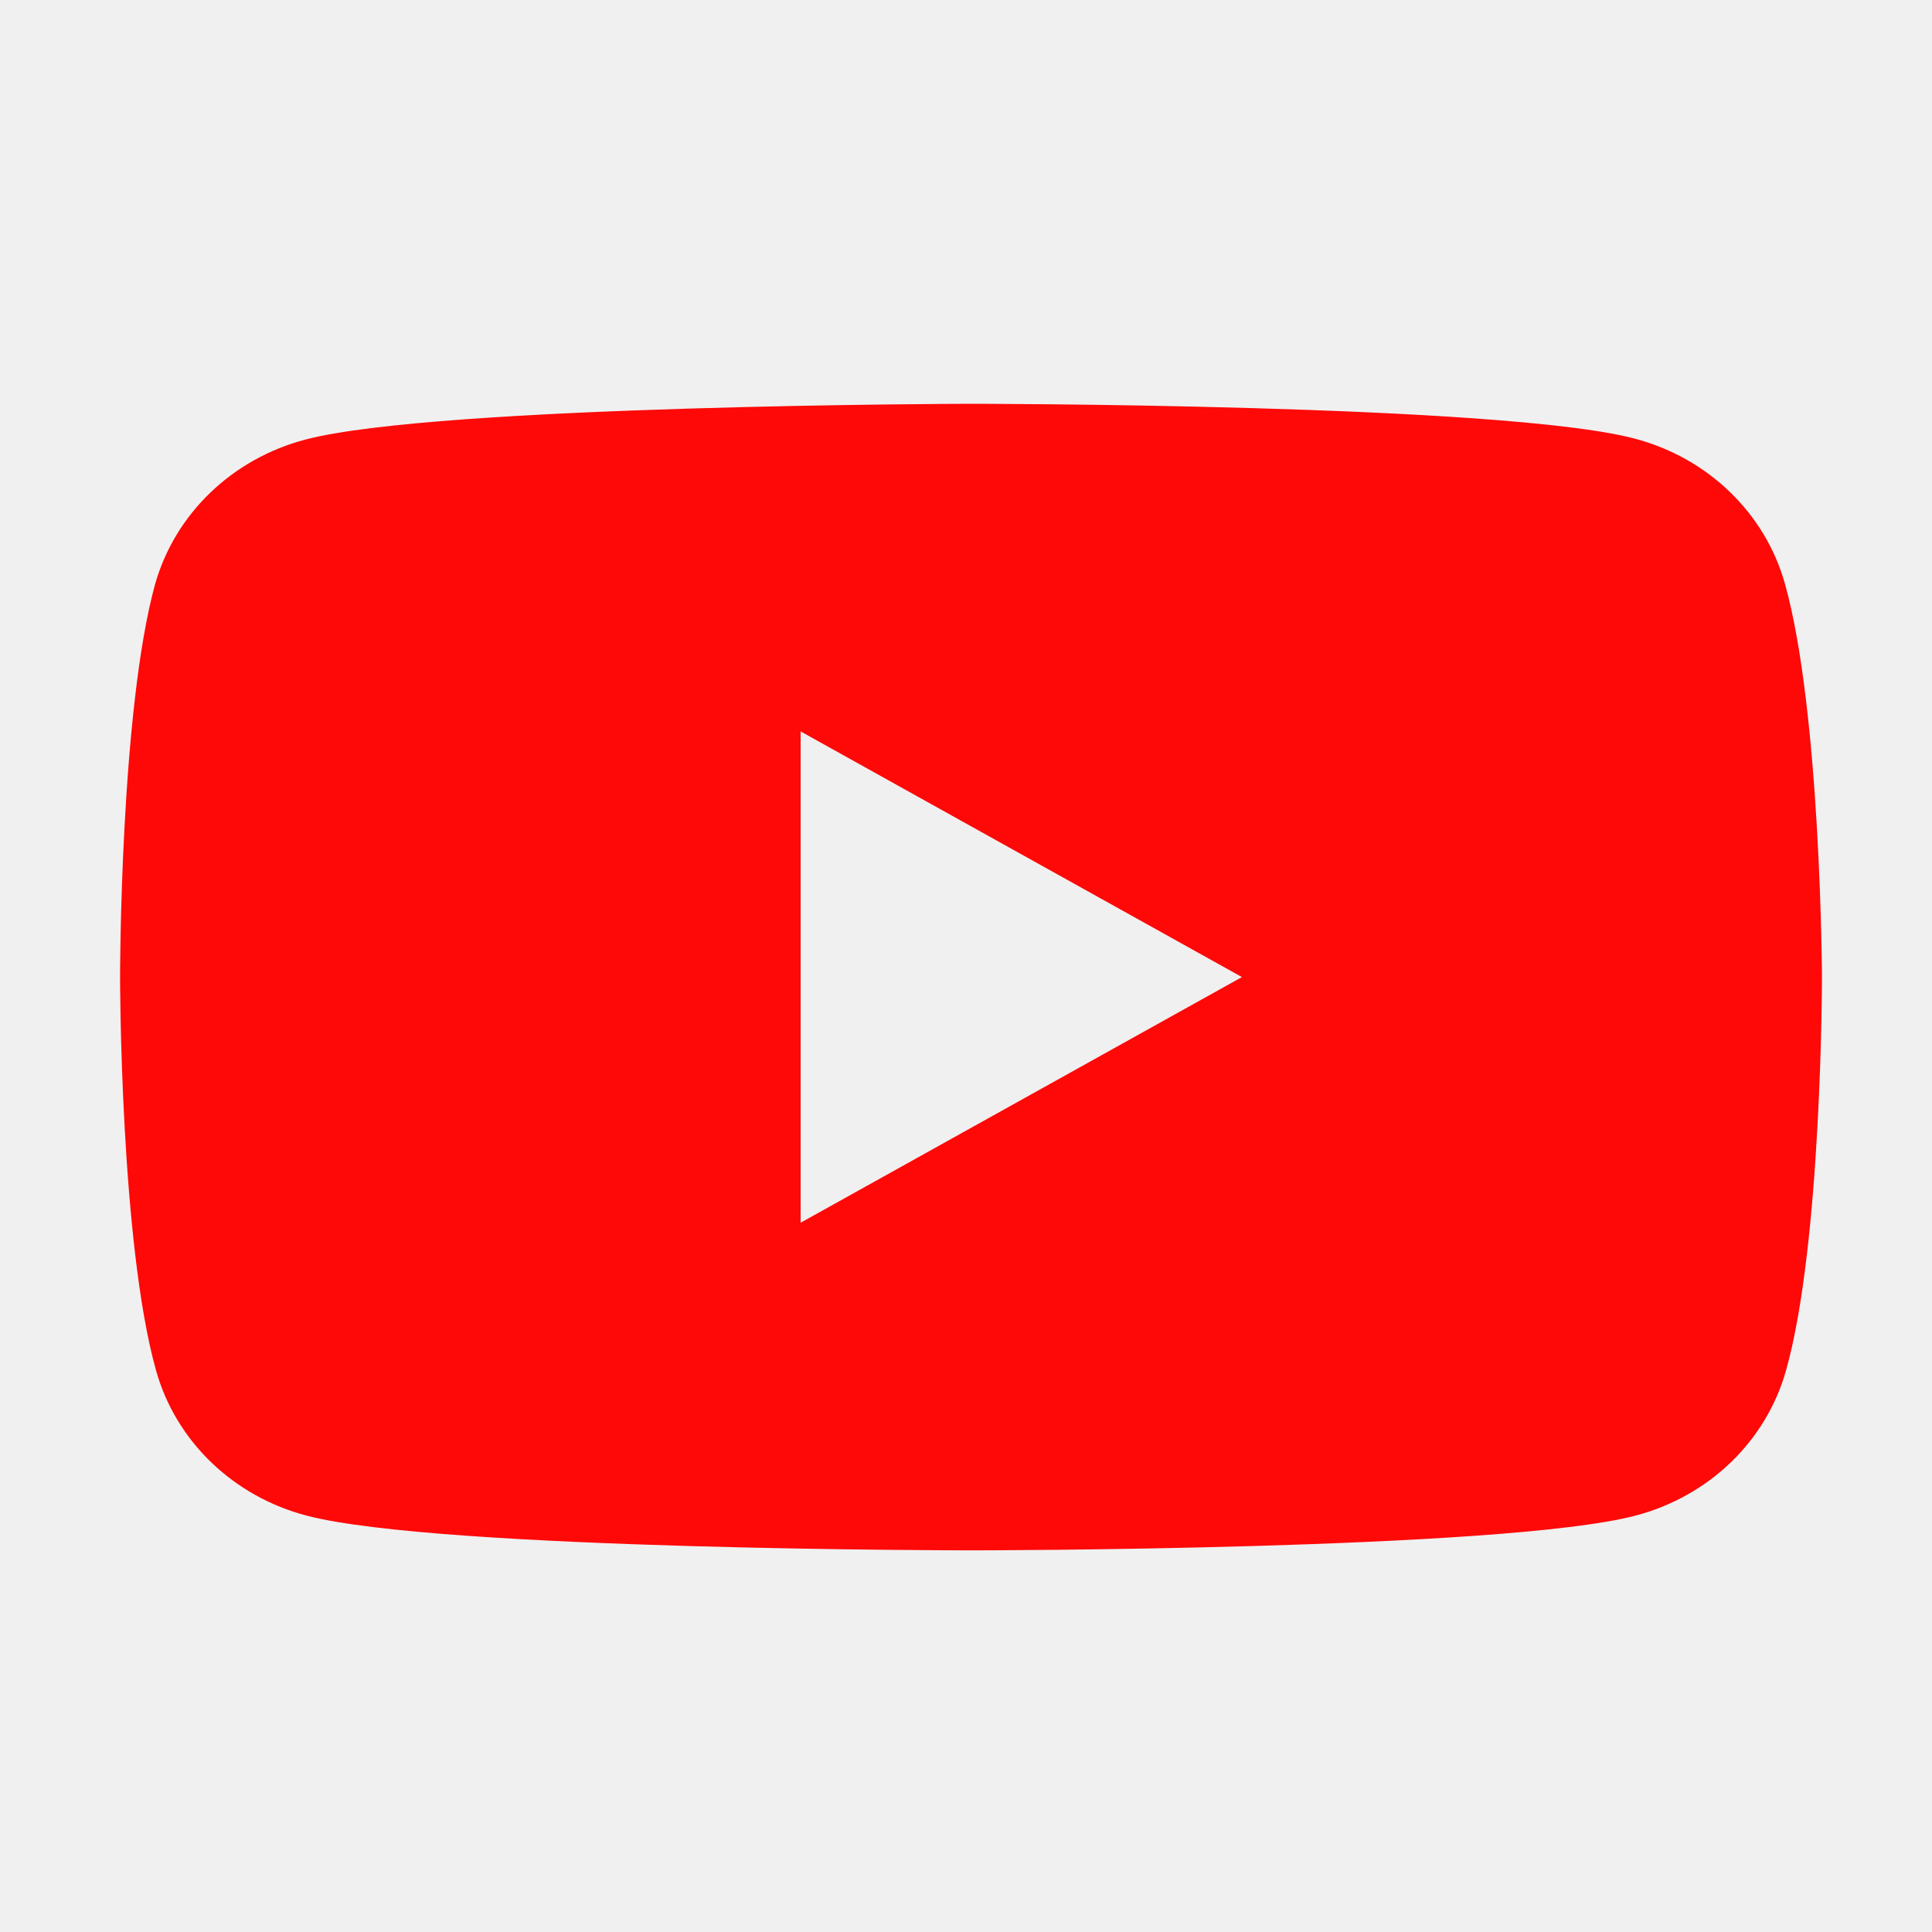
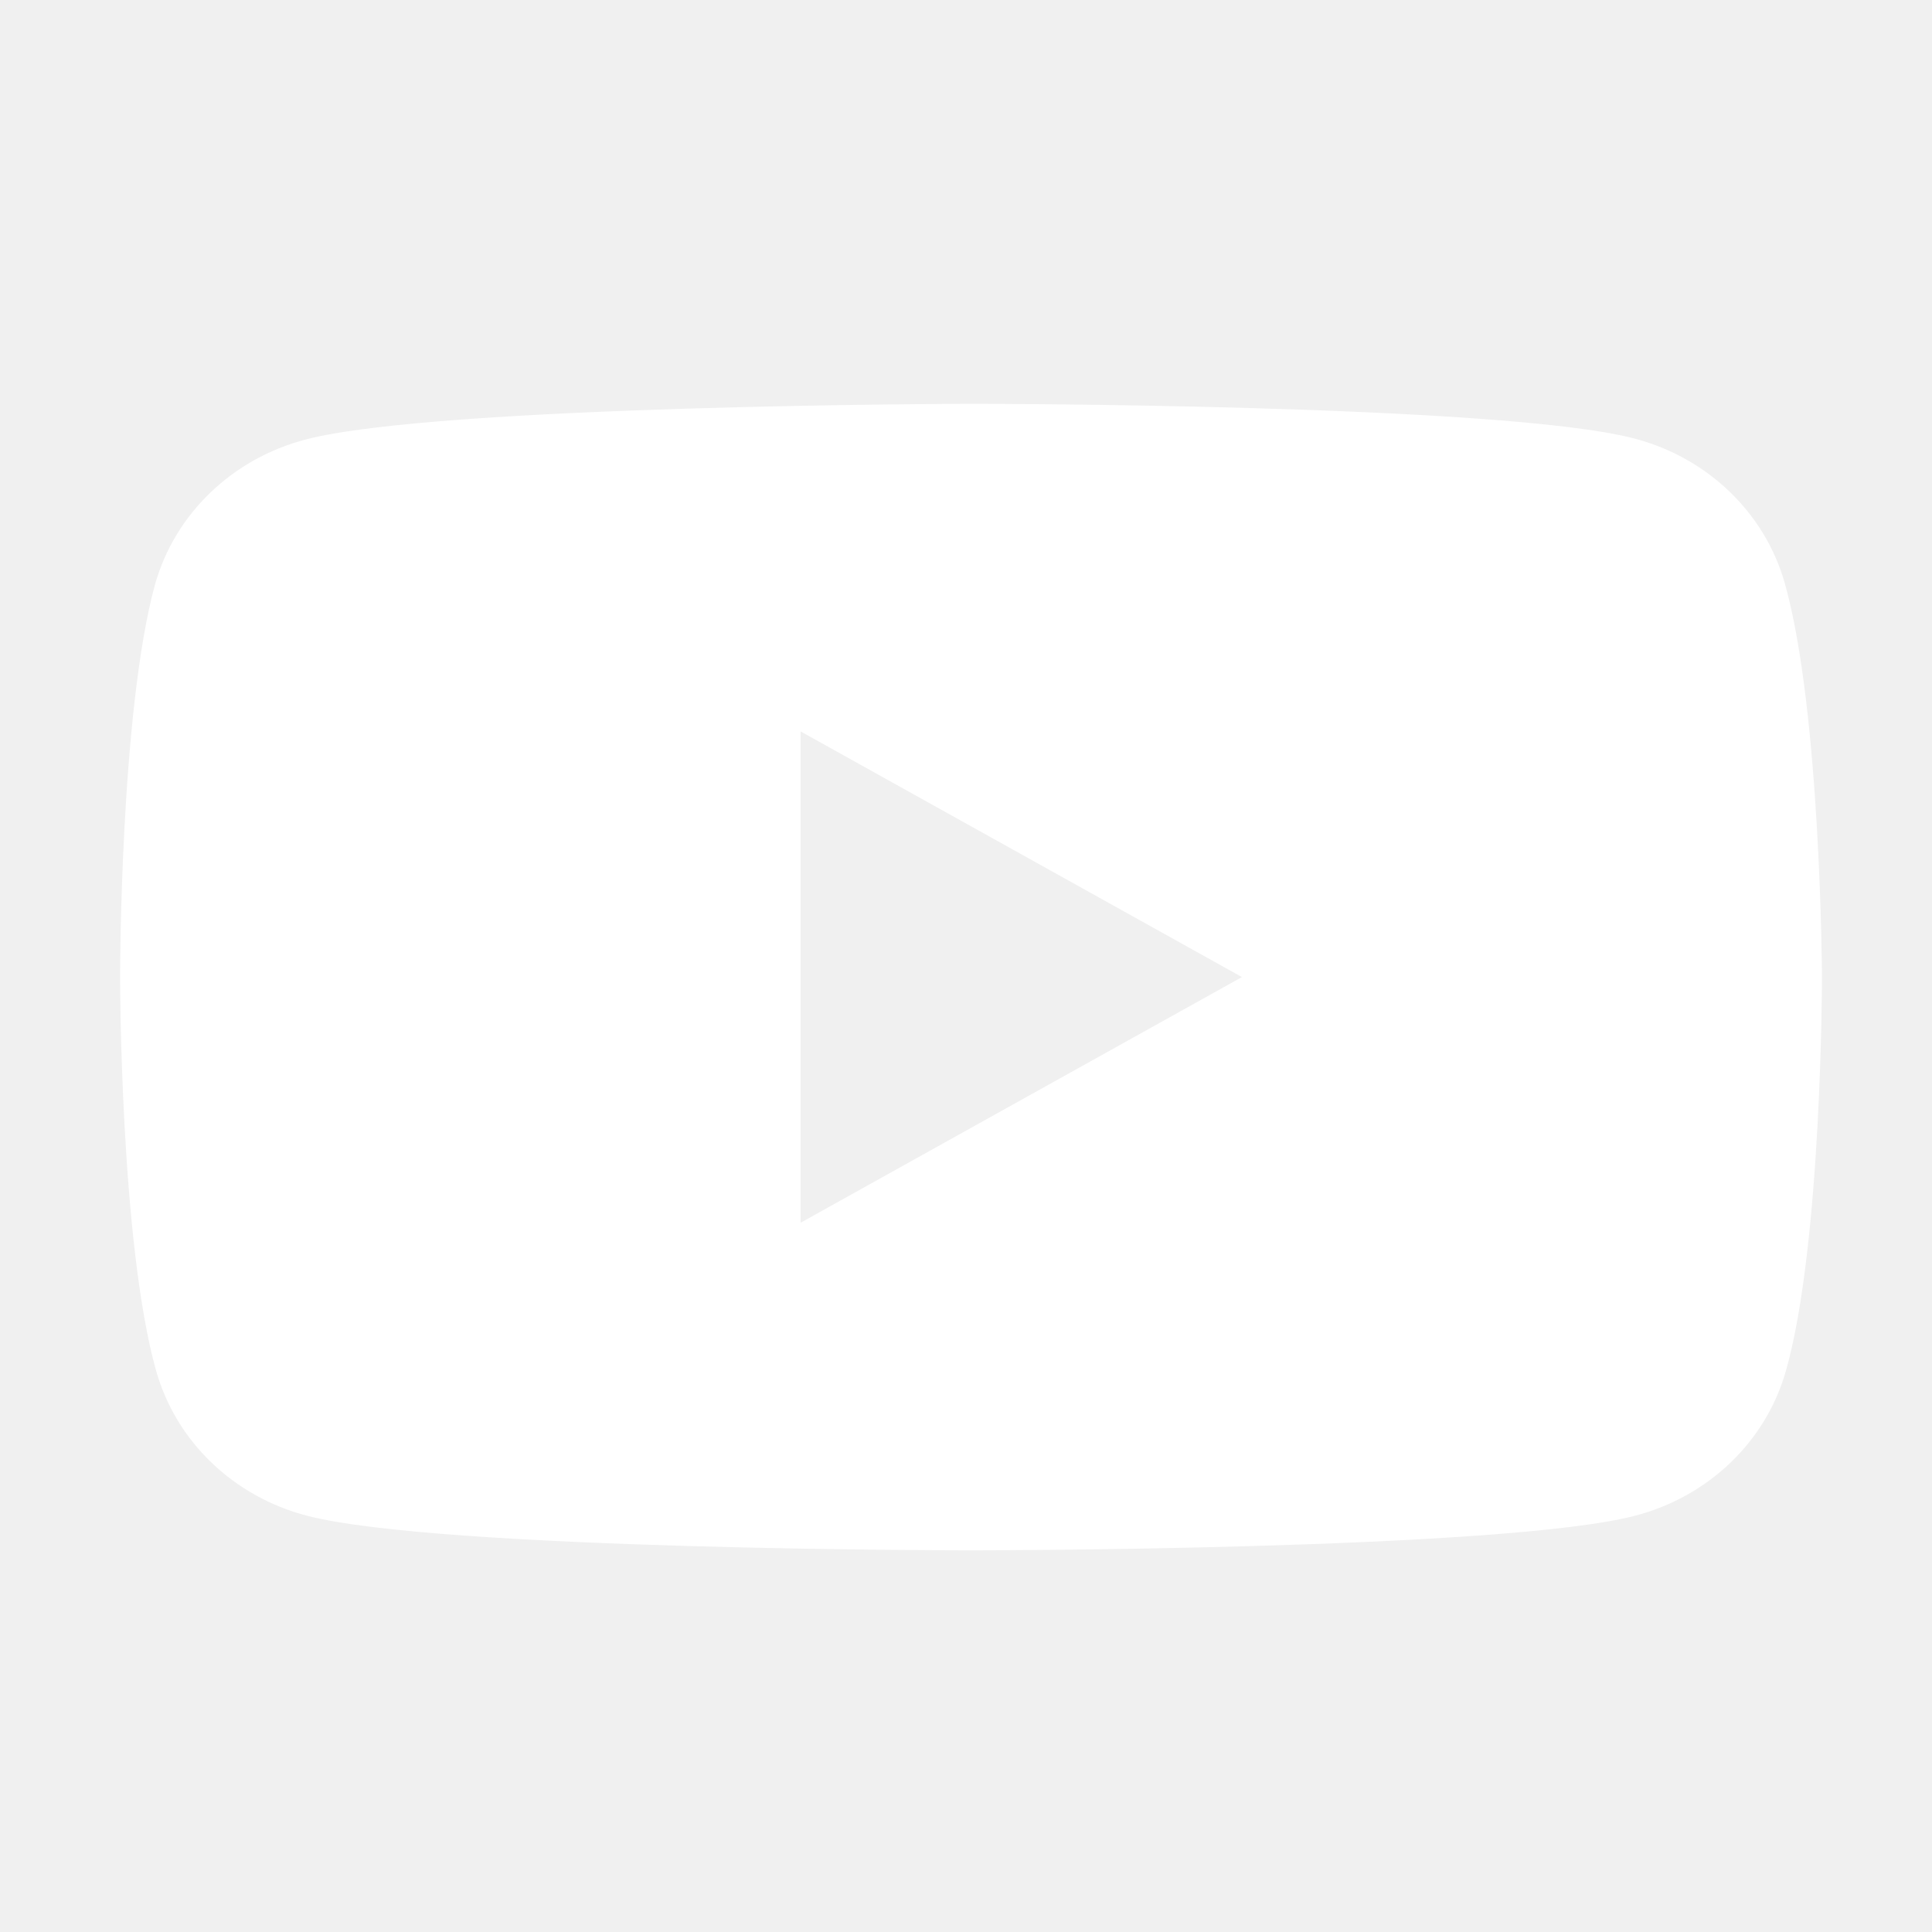
<svg xmlns="http://www.w3.org/2000/svg" width="512" height="512" version="1.1" id="svg6">
  <defs id="defs10" />
-   <path style="fill-opacity:1;stroke-width:6.909;fill:#ff0808" d="m 257.043,107.009 c 0,0 -140.979,0.267 -176.011,9.458 a 56.801,54.593 0 0 0 -39.946,38.409 c -9.267,33.67 -9.266,104.058 -9.266,104.058 0,0 -0.002,70.389 9.554,104.33 a 56.801,54.593 0 0 0 39.946,38.409 c 35.025,9.191 176.011,9.186 176.011,9.186 0,0 140.979,-0.002 176.011,-9.186 a 56.801,54.593 0 0 0 39.946,-38.393 c 9.549,-33.67 9.554,-104.346 9.554,-104.346 0,0 -0.279,-70.389 -9.842,-104.33 a 56.801,54.593 0 0 0 -39.946,-38.409 c -35.025,-9.191 -176.011,-9.186 -176.011,-9.186 z m -44.875,86.821 116.957,65.104 -116.957,65.104 z" id="path2" />
+   <path style="fill-opacity:1;stroke-width:6.909;fill:#ffffff" d="m 257.043,107.009 c 0,0 -140.979,0.267 -176.011,9.458 a 56.801,54.593 0 0 0 -39.946,38.409 c -9.267,33.67 -9.266,104.058 -9.266,104.058 0,0 -0.002,70.389 9.554,104.33 a 56.801,54.593 0 0 0 39.946,38.409 c 35.025,9.191 176.011,9.186 176.011,9.186 0,0 140.979,-0.002 176.011,-9.186 a 56.801,54.593 0 0 0 39.946,-38.393 c 9.549,-33.67 9.554,-104.346 9.554,-104.346 0,0 -0.279,-70.389 -9.842,-104.33 a 56.801,54.593 0 0 0 -39.946,-38.409 c -35.025,-9.191 -176.011,-9.186 -176.011,-9.186 z m -44.875,86.821 116.957,65.104 -116.957,65.104 z" id="path2" />
</svg>
